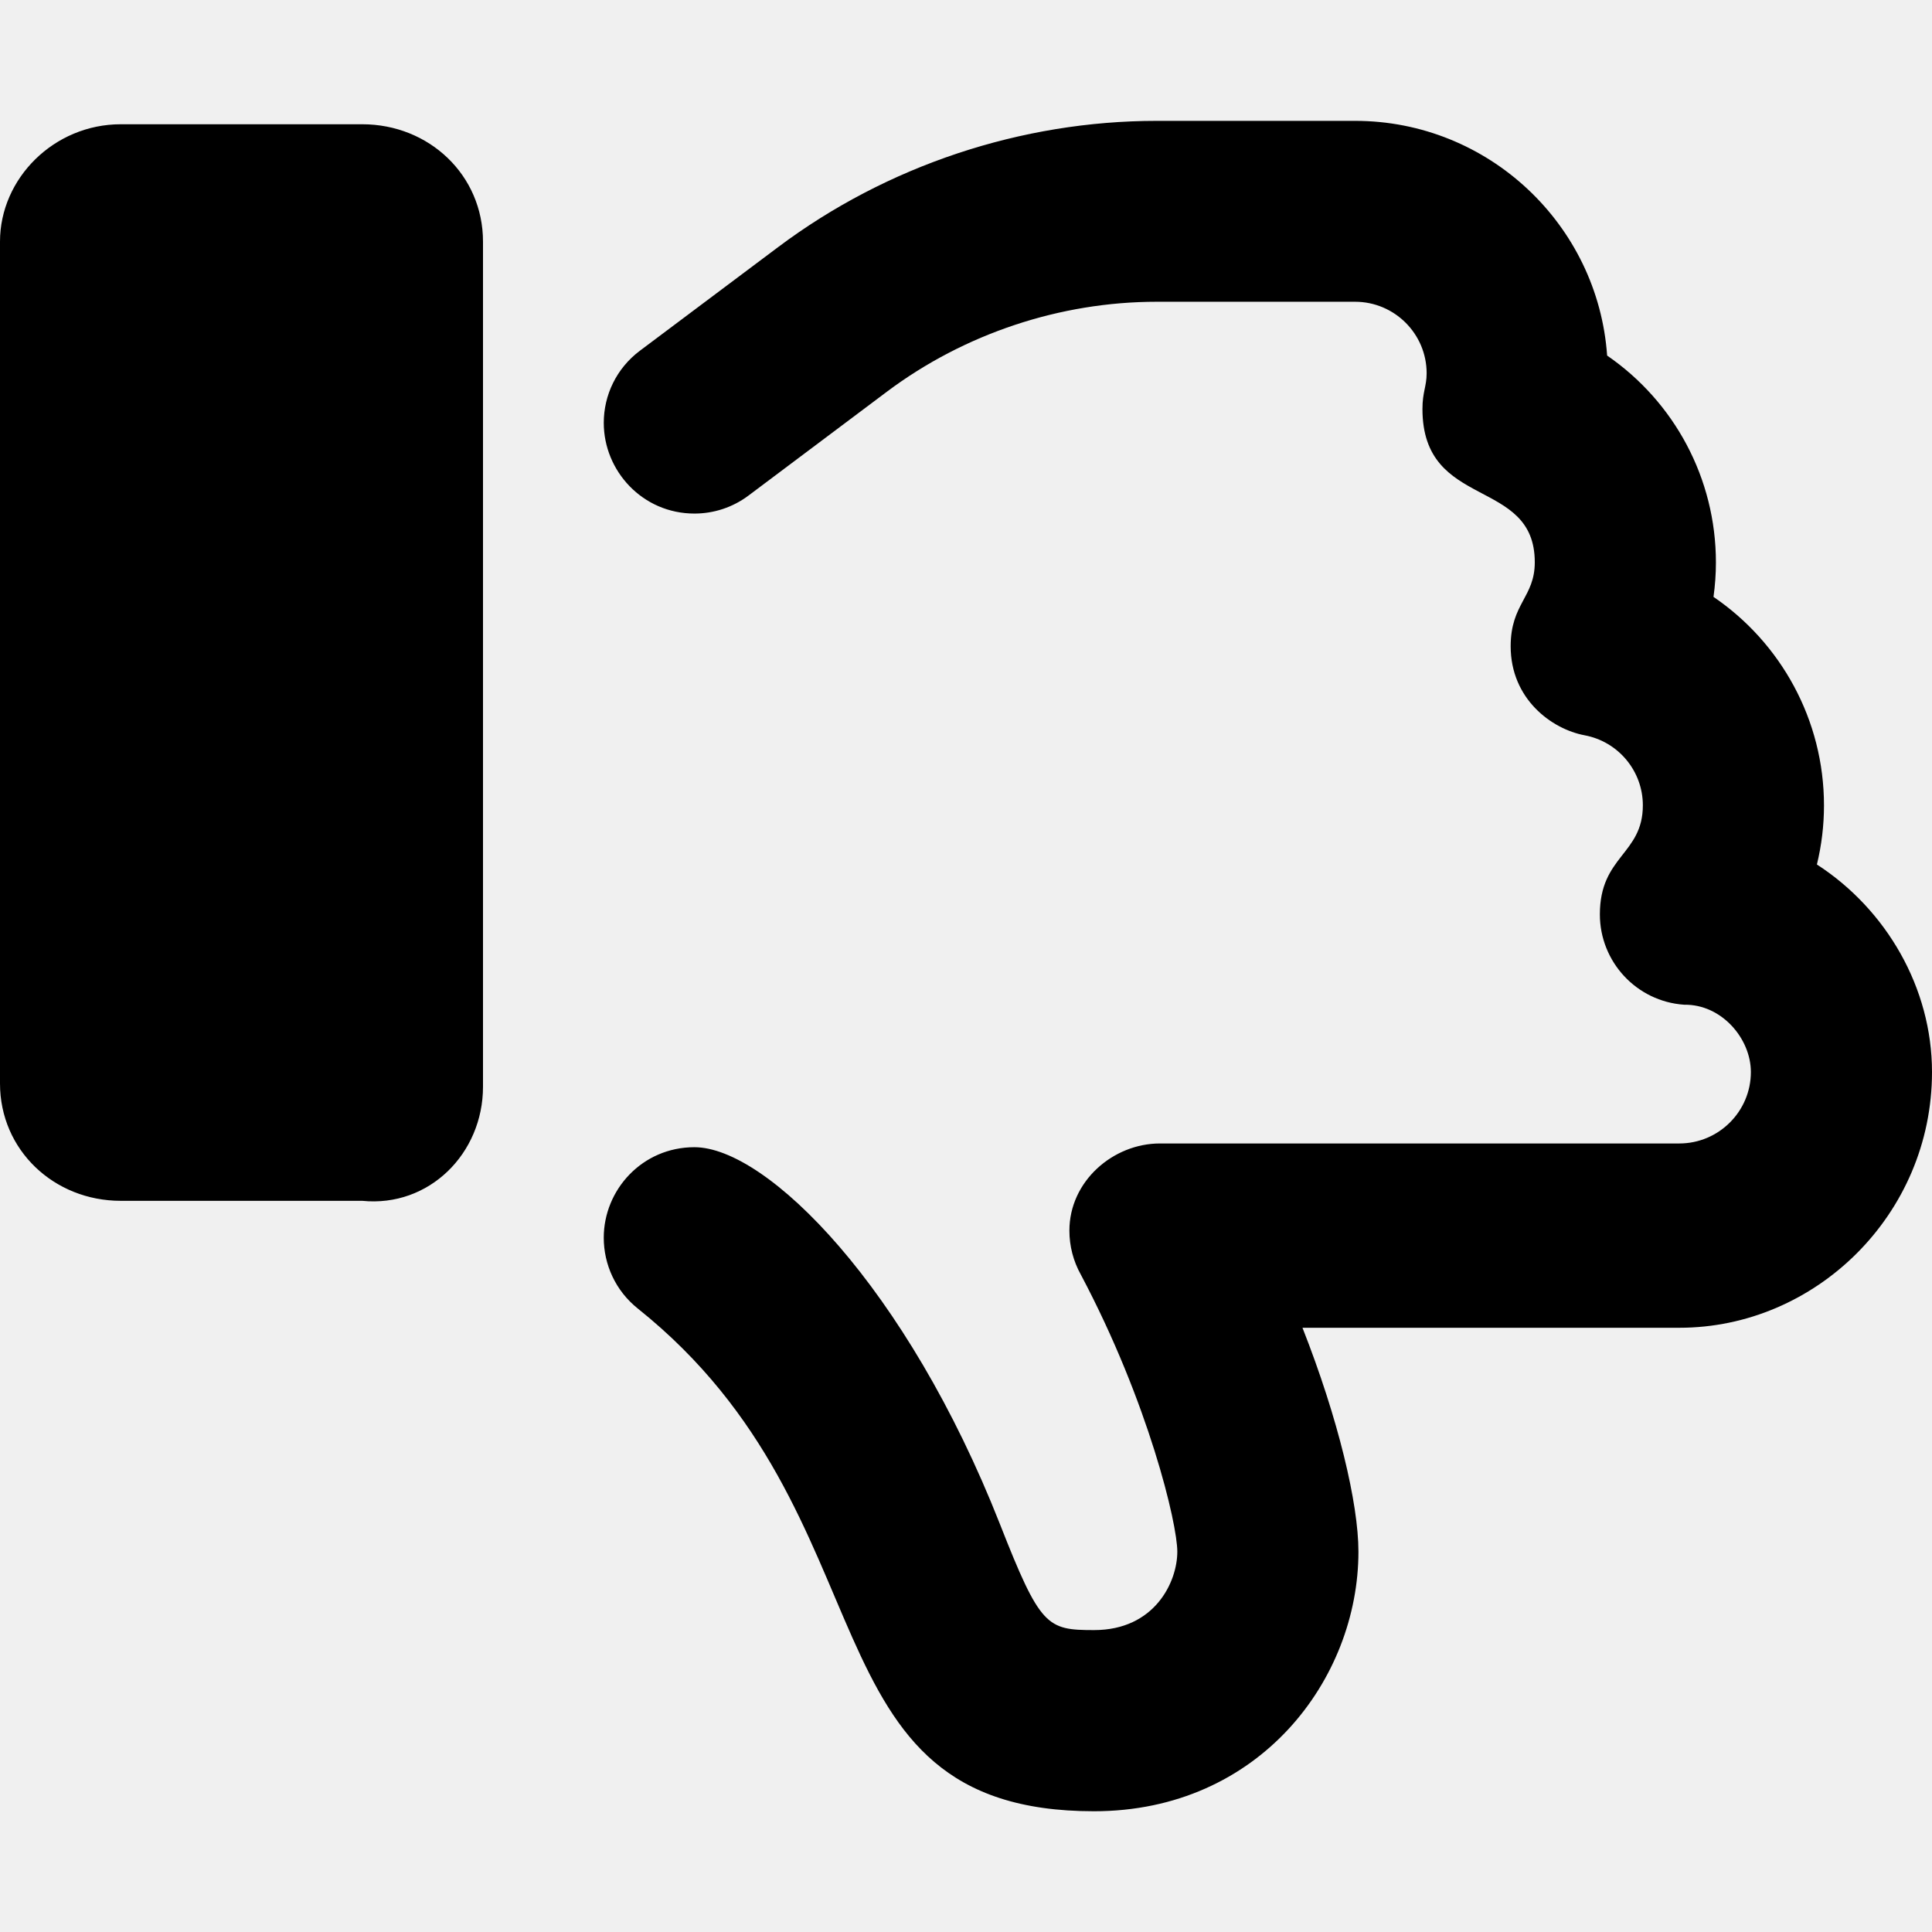
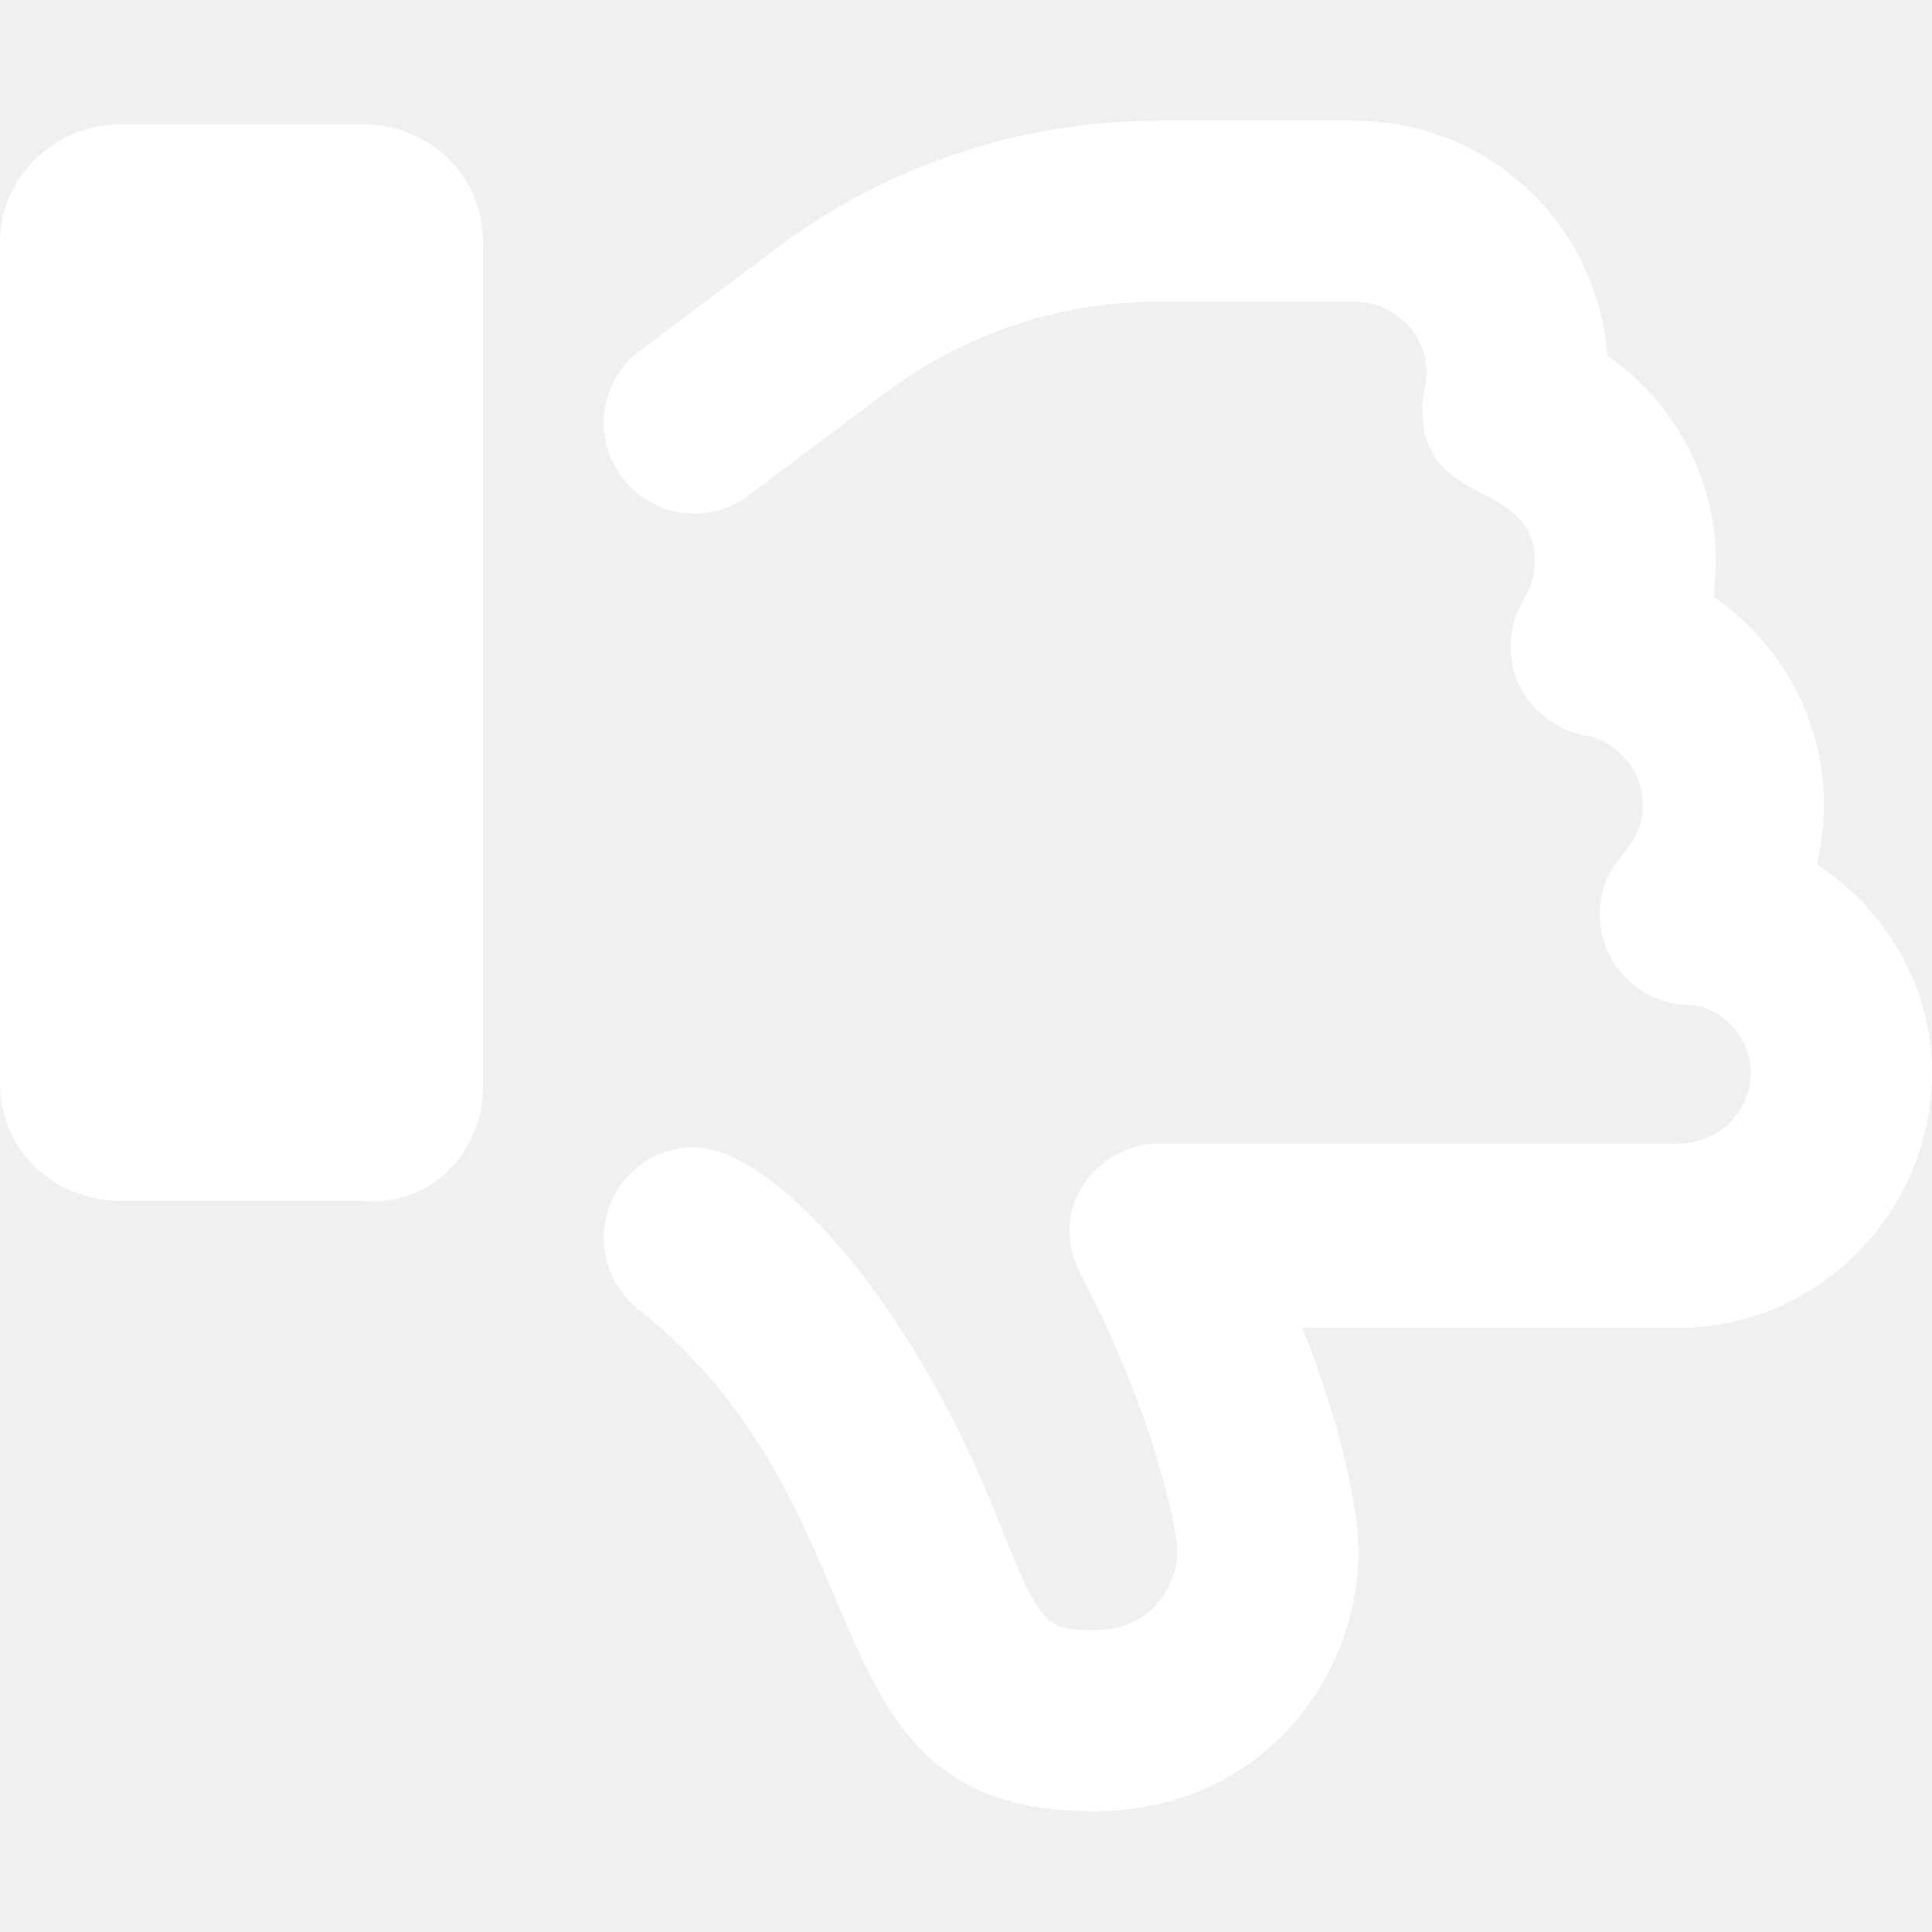
- <svg xmlns="http://www.w3.org/2000/svg" viewBox="0 0 512 512">
+ <svg xmlns="http://www.w3.org/2000/svg" viewBox="0 0 512 512" fill="white">
  <path d="M128 288V64.03c0-17.67-14.33-31.1-32-31.1H32c-17.67 0-32 14.33-32 31.1v223.1c0 17.67 14.33 31.1 32 31.1h64C113.7 320 128 305.7 128 288zM481.5 229.1c1.234-5.092 1.875-10.32 1.875-15.64c0-22.7-11.44-43.13-29.28-55.28c.422-3.015 .641-6.076 .641-9.122c0-22.32-11.06-42.6-28.83-54.83c-2.438-34.71-31.47-62.2-66.8-62.2h-52.53c-35.94 0-71.55 11.87-100.3 33.41L169.6 92.93c-6.285 4.71-9.596 11.85-9.596 19.13c0 12.76 10.29 24.04 24.03 24.04c5.013 0 10.07-1.565 14.38-4.811l36.66-27.51c20.48-15.34 45.88-23.81 71.5-23.81h52.53c10.45 0 18.97 8.497 18.97 18.95c0 3.5-1.11 4.94-1.11 9.456c0 26.97 29.77 17.91 29.77 40.64c0 9.254-6.392 10.96-6.392 22.25c0 13.97 10.85 21.95 19.58 23.59c8.953 1.671 15.45 9.481 15.45 18.56c0 13.04-11.39 13.37-11.39 28.91c0 12.54 9.702 23.08 22.36 23.94C456.2 266.1 464 275.2 464 284.1c0 10.43-8.516 18.93-18.97 18.93H307.4c-12.44 0-24 10.02-24 23.1c0 4.038 1.02 8.078 3.066 11.72C304.4 371.7 312 403.8 312 411.2c0 8.044-5.984 20.79-22.06 20.79c-12.53 0-14.27-.906-24.94-28.07c-24.75-62.91-61.74-99.9-80.98-99.9c-13.8 0-24.02 11.27-24.02 23.99c0 7.041 3.083 14.02 9.016 18.76C238.1 402 211.4 480 289.9 480C333.8 480 360 445 360 411.2c0-12.7-5.328-35.21-14.83-59.33h99.86C481.1 351.9 512 321.9 512 284.1C512 261.8 499.9 241 481.5 229.1z" />
</svg>
